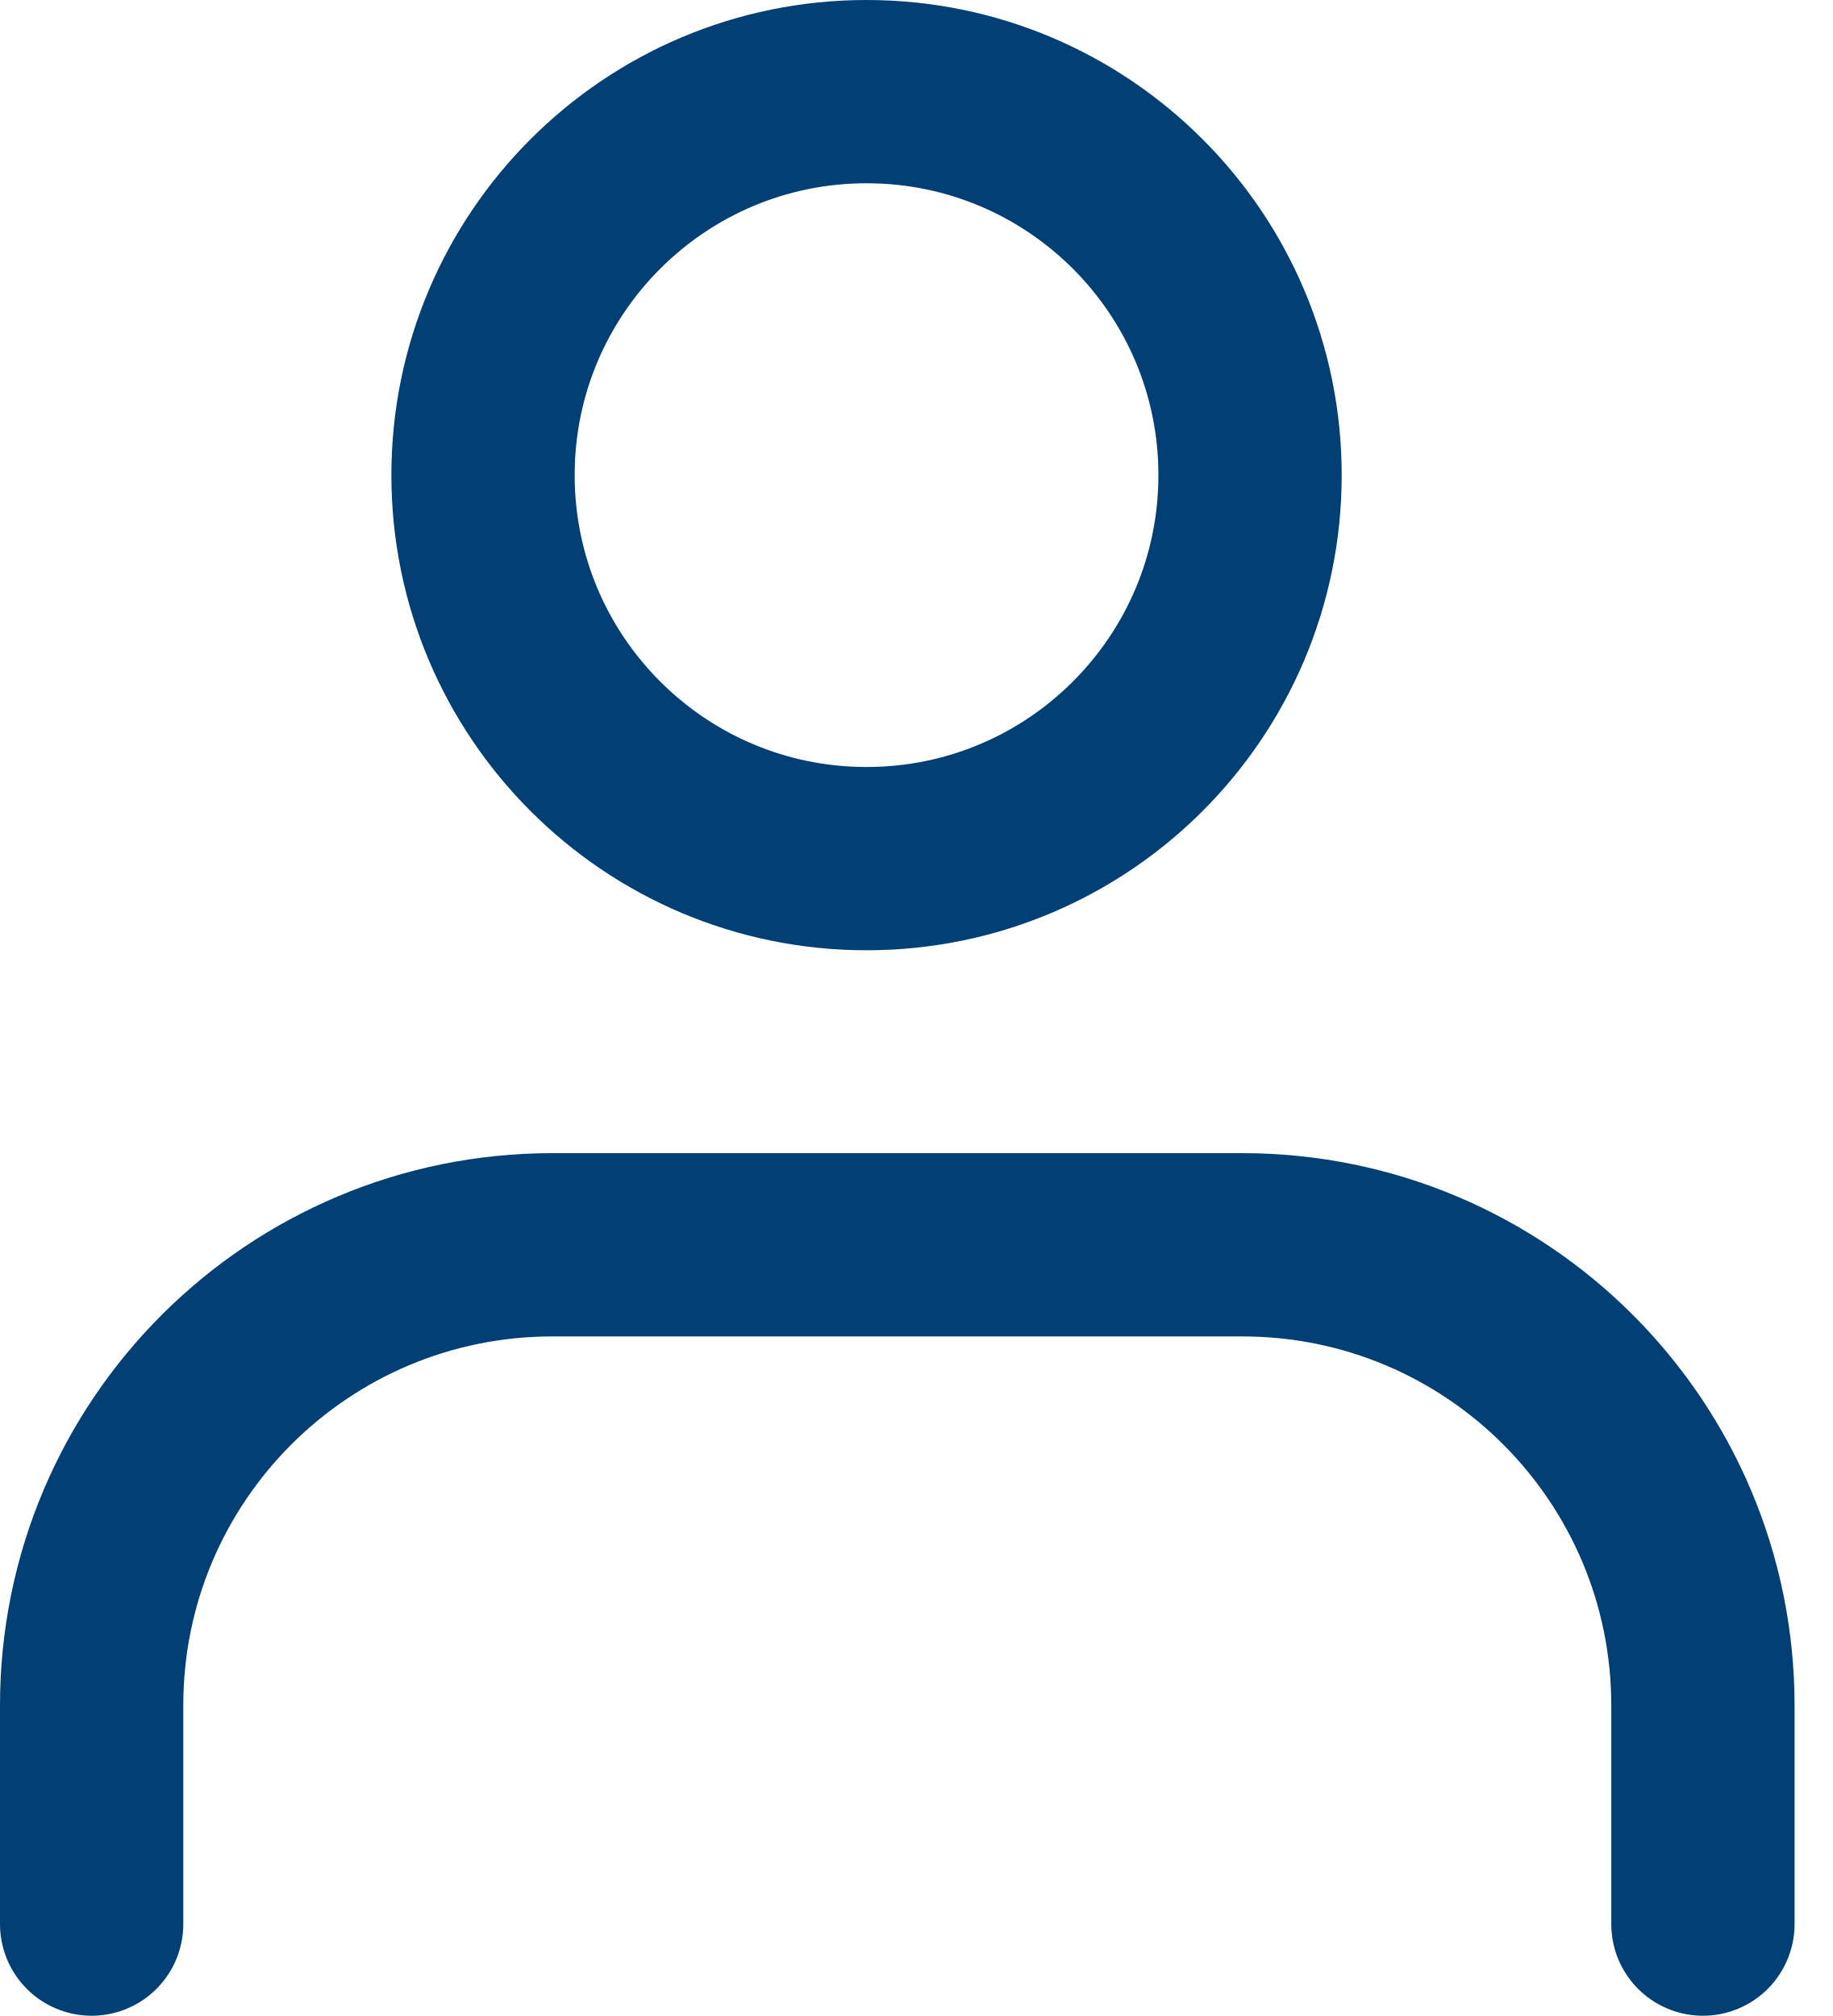
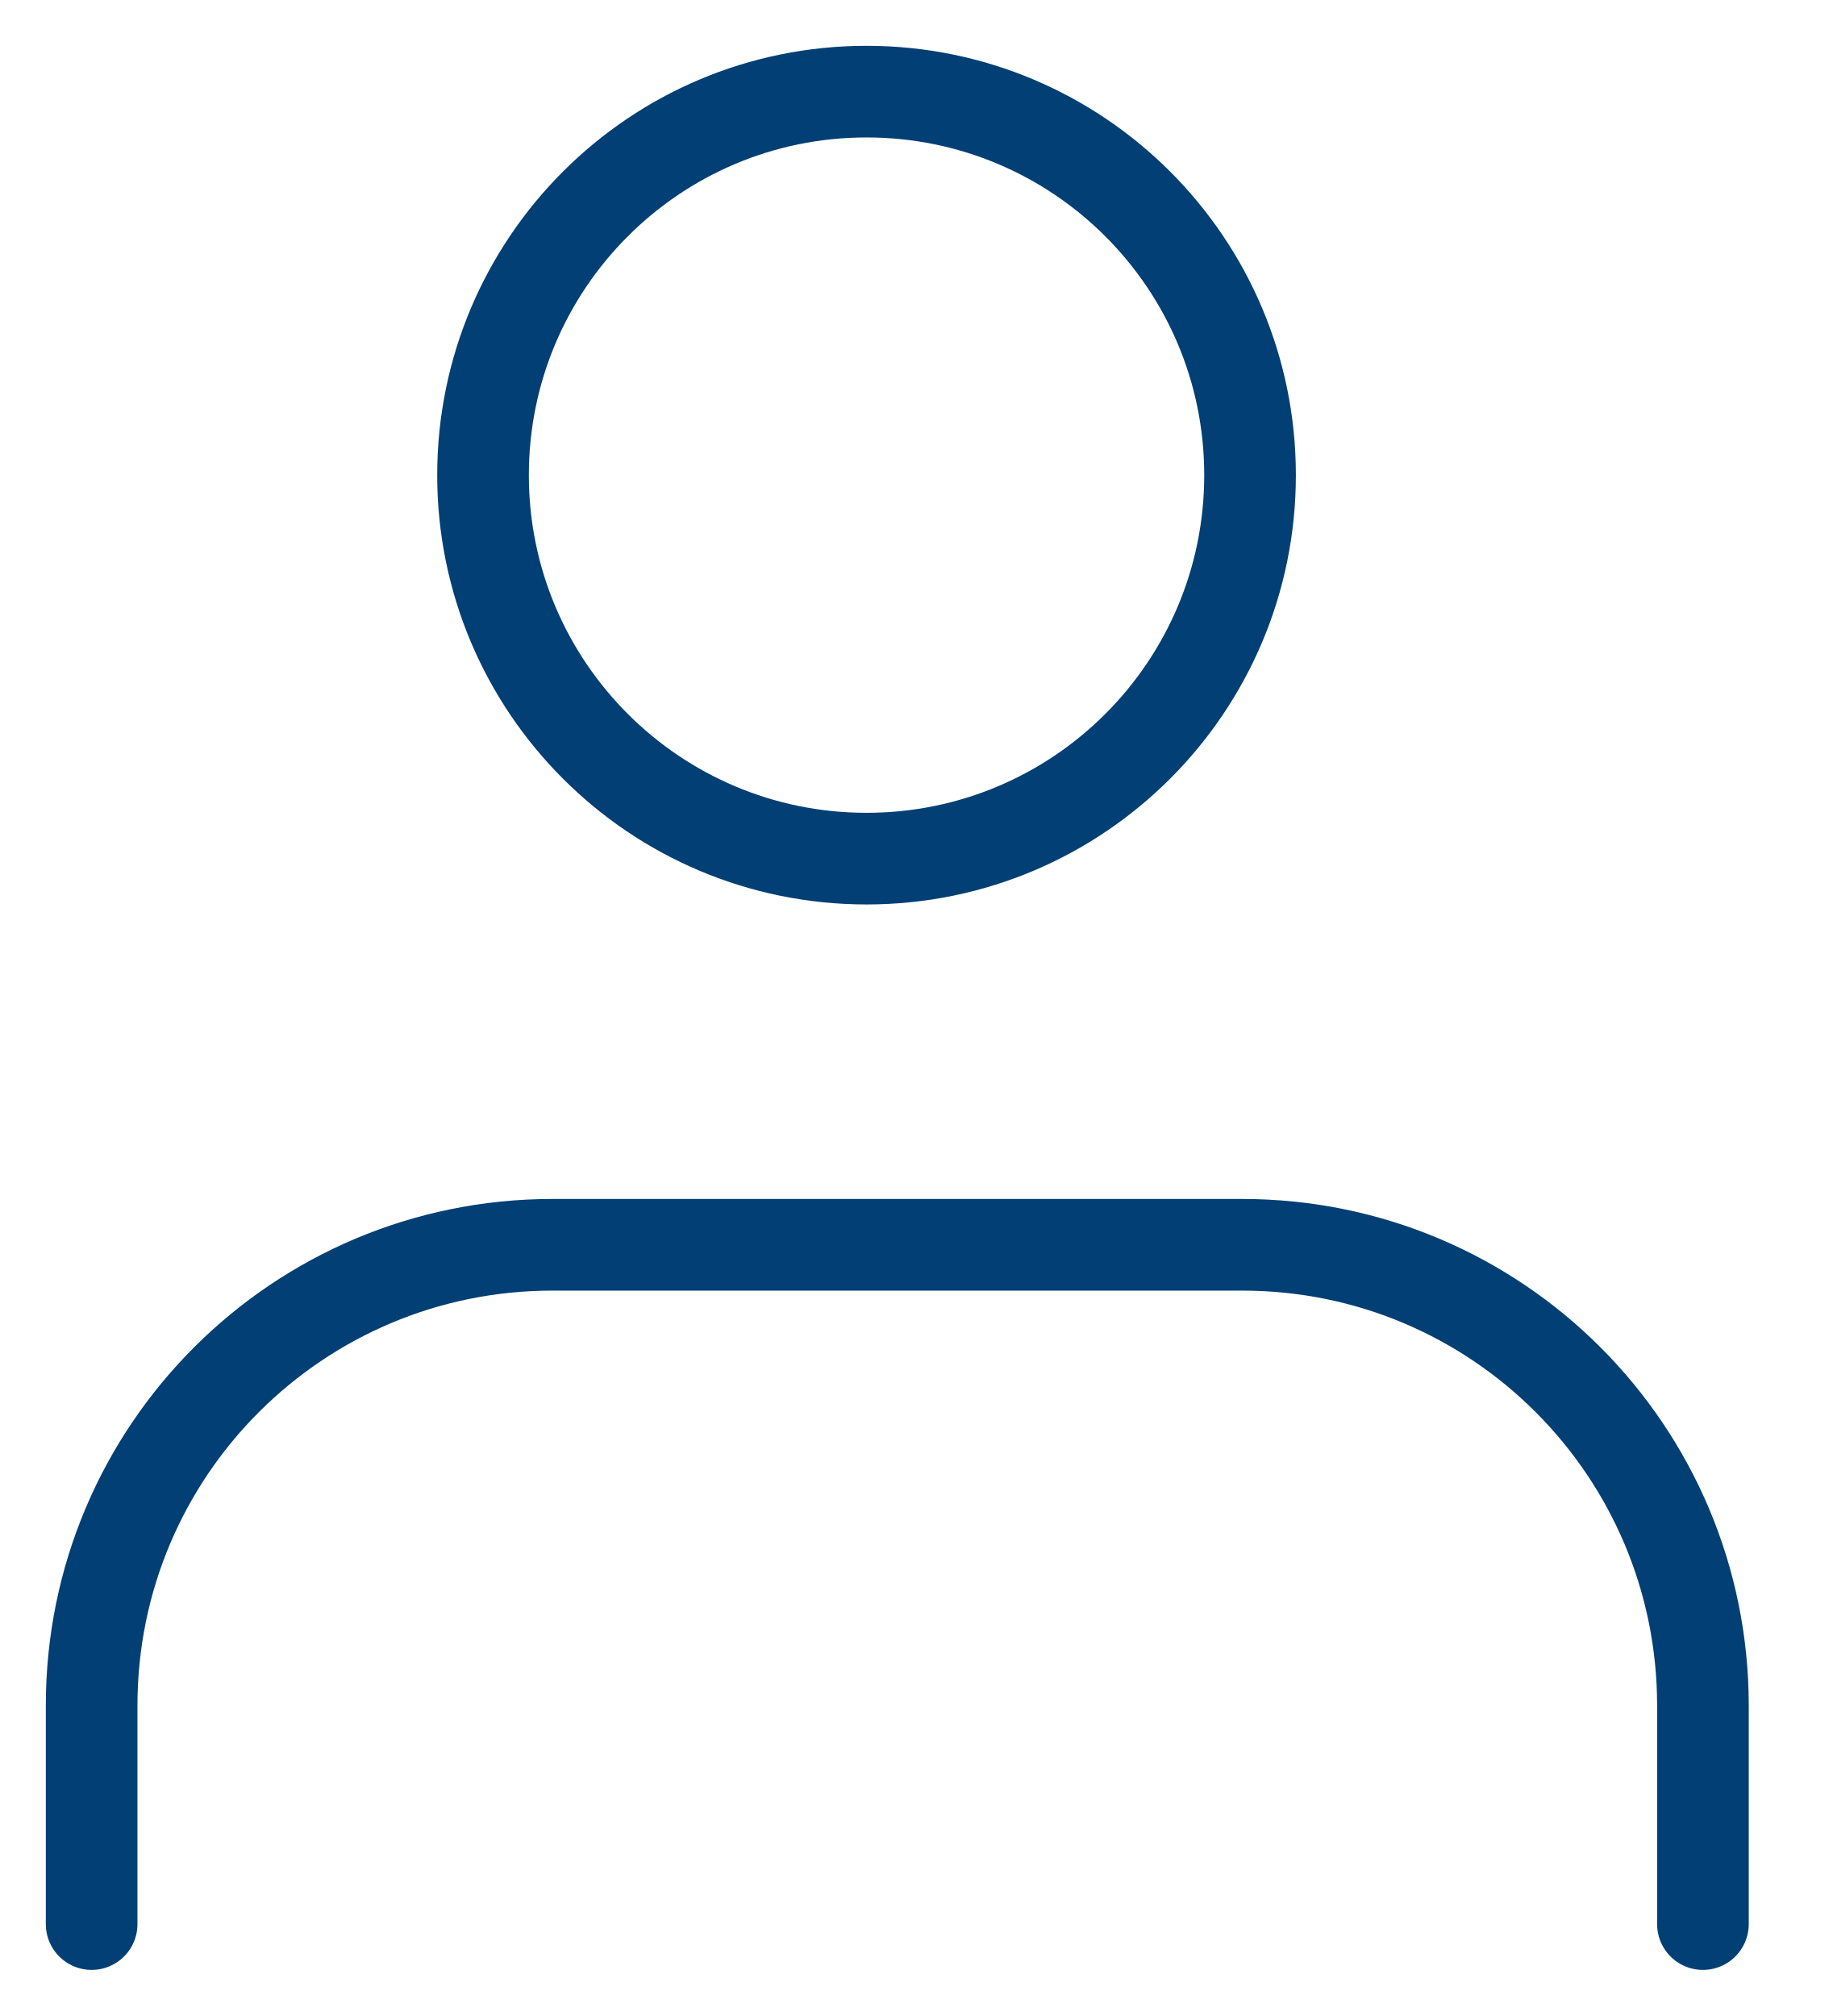
<svg xmlns="http://www.w3.org/2000/svg" width="20" height="22" viewBox="0 0 20 22" fill="none">
-   <path d="M9.456 9.37C11.768 9.37 13.641 7.496 13.641 5.185C13.641 2.874 11.768 1 9.456 1C7.145 1 5.271 2.874 5.271 5.185C5.271 7.496 7.145 9.37 9.456 9.37Z" stroke="#013F74" stroke-width="2" stroke-linecap="round" stroke-linejoin="round" />
-   <path d="M1 20.997V18.612C1 15.826 3.257 13.584 6.028 13.584H13.555C16.341 13.584 18.583 15.841 18.583 18.612V20.997" stroke="#013F74" stroke-width="2" stroke-linecap="round" stroke-linejoin="round" />
+   <path d="M9.456 9.37C11.768 9.37 13.641 7.496 13.641 5.185C13.641 2.874 11.768 1 9.456 1C7.145 1 5.271 2.874 5.271 5.185C5.271 7.496 7.145 9.37 9.456 9.37Z" stroke="#013F74" strokeWidth="2" stroke-linecap="round" stroke-linejoin="round" />
+   <path d="M1 20.997V18.612C1 15.826 3.257 13.584 6.028 13.584H13.555C16.341 13.584 18.583 15.841 18.583 18.612V20.997" stroke="#013F74" strokeWidth="2" stroke-linecap="round" stroke-linejoin="round" />
</svg>
